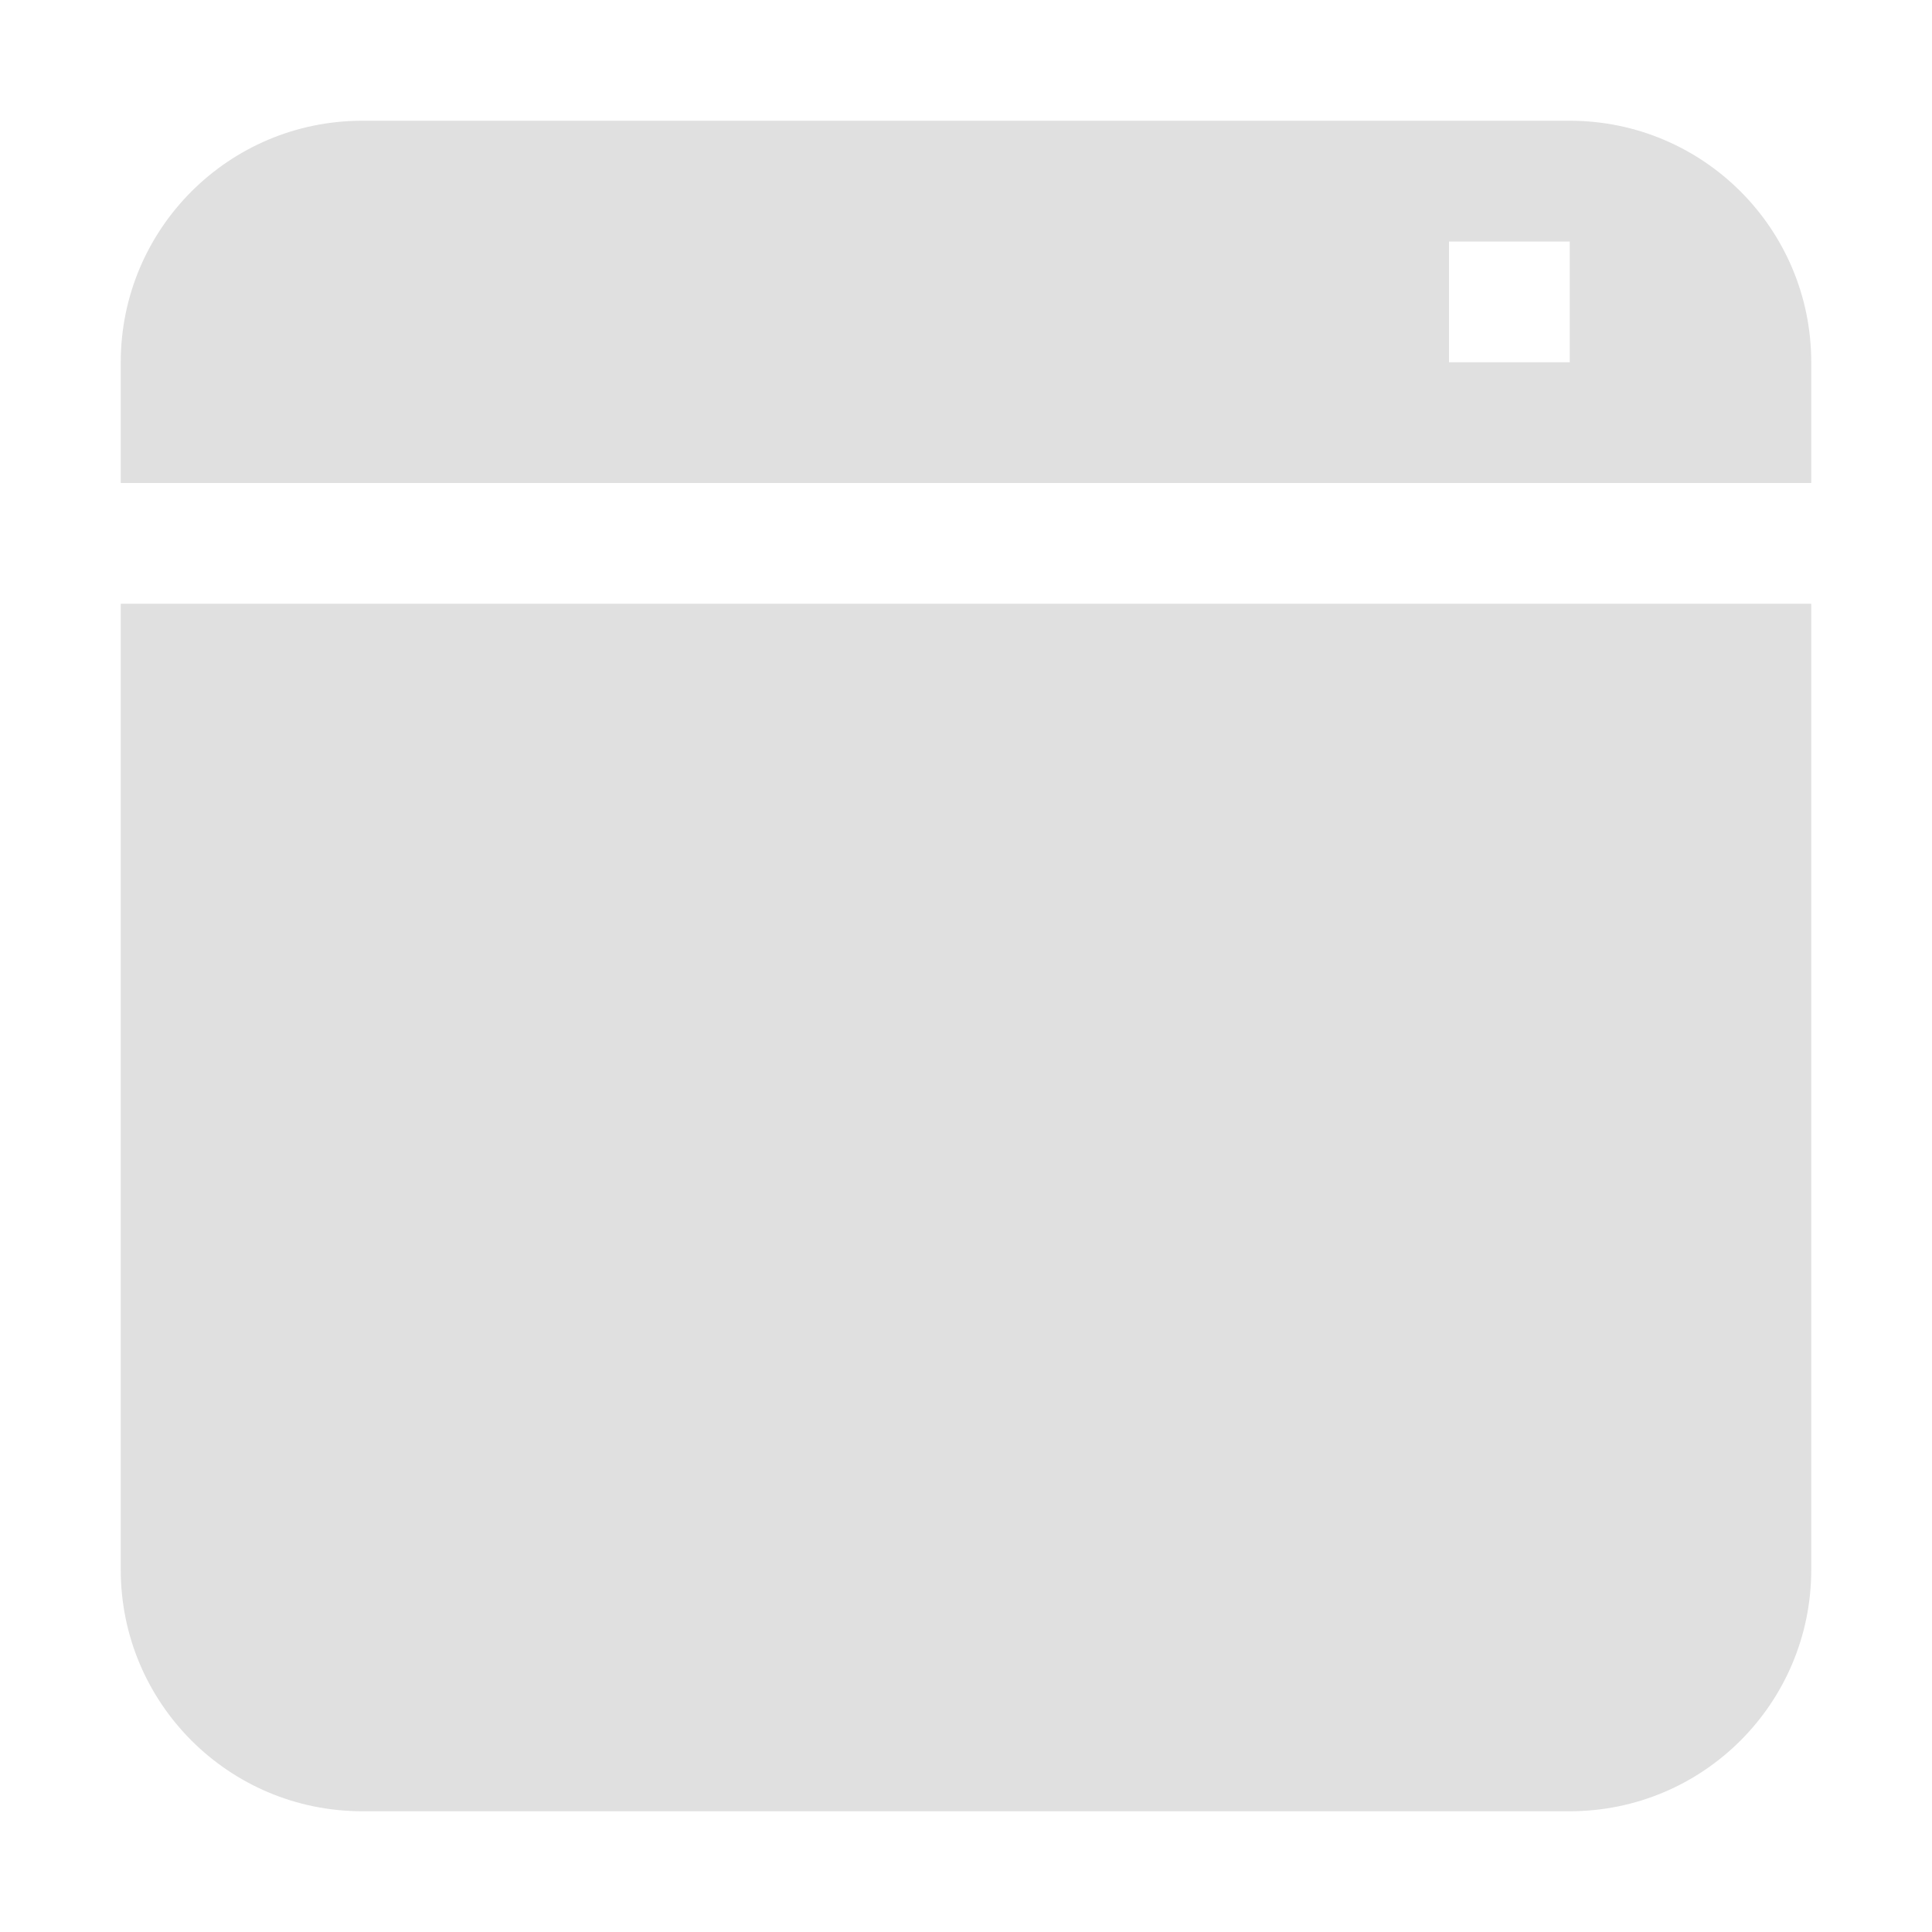
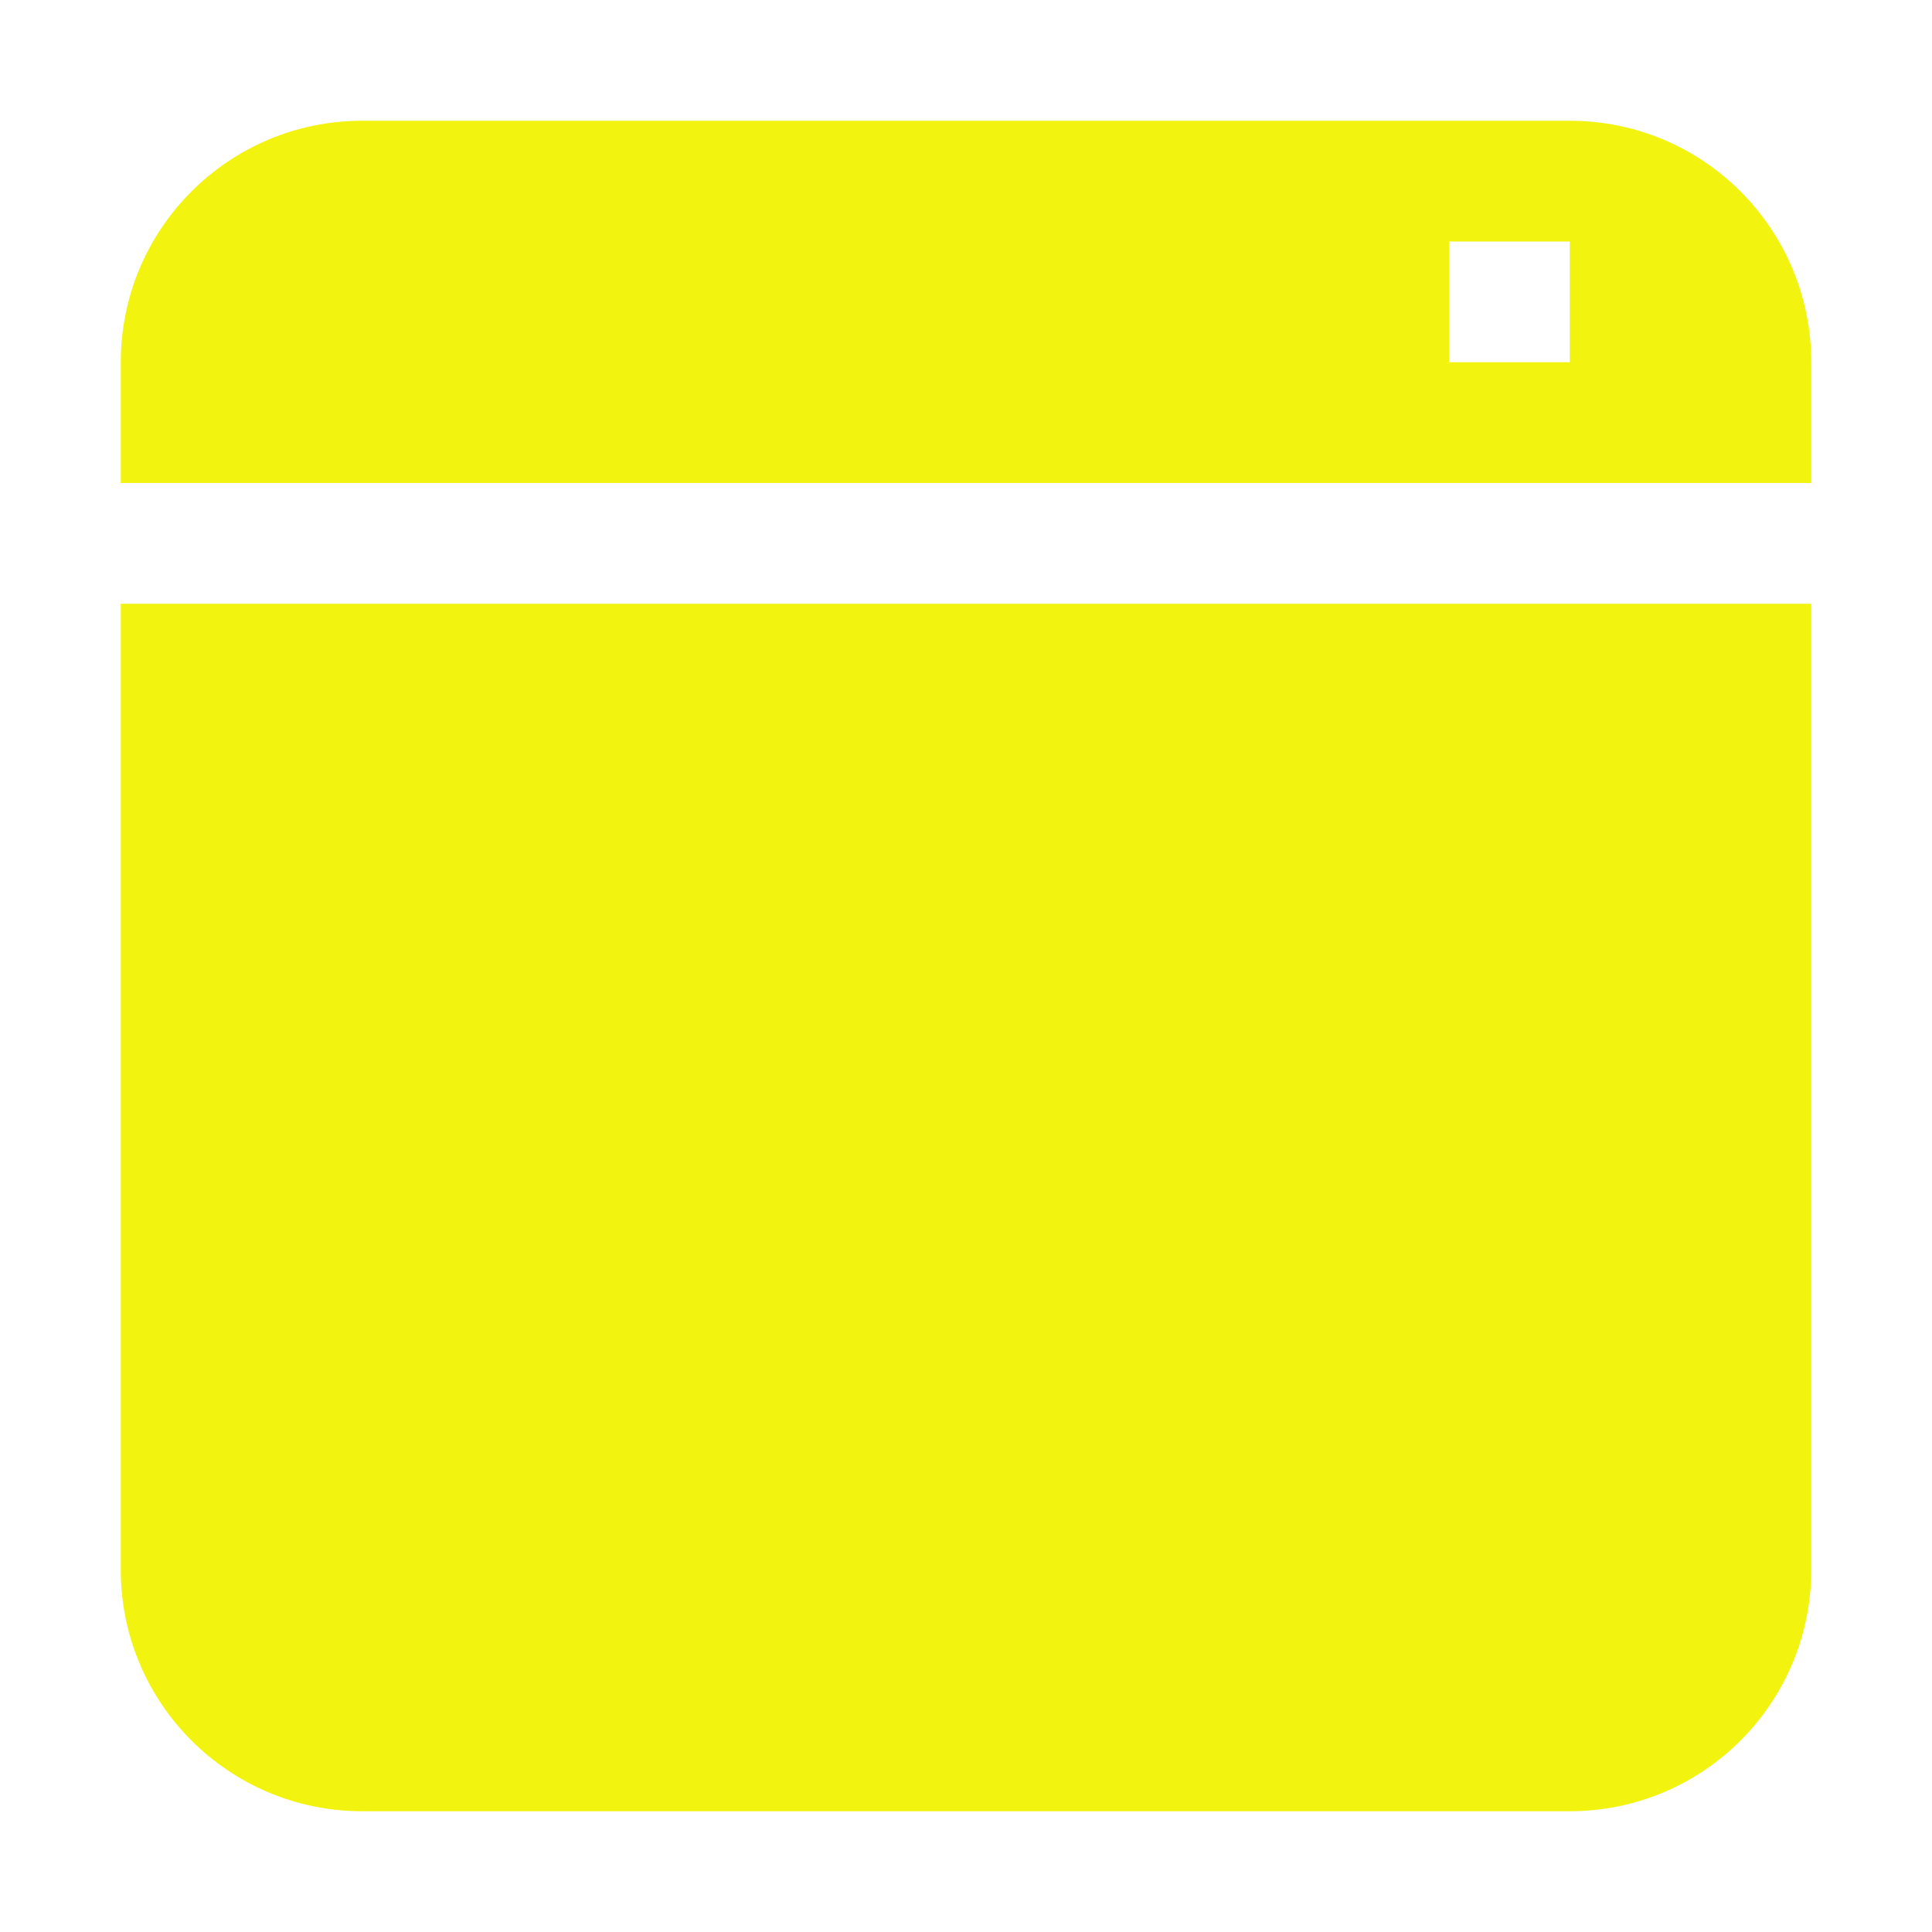
<svg xmlns="http://www.w3.org/2000/svg" height="16" width="16">
-   <path d="m3 1c-1.105 0-2 .895-2 2v1h14v-1c0-1.105-.895-2-2-2zm9 1h1v1h-1zm-11 3v8c0 1.105.895 2 2 2h10c1.105 0 2-.895 2-2v-8z" fill="#e0e0e0" />
+   <path d="m3 1c-1.105 0-2 .895-2 2v1h14v-1c0-1.105-.895-2-2-2zm9 1h1v1h-1zm-11 3v8c0 1.105.895 2 2 2h10c1.105 0 2-.895 2-2v-8z" fill="#f3f310" />
</svg>
